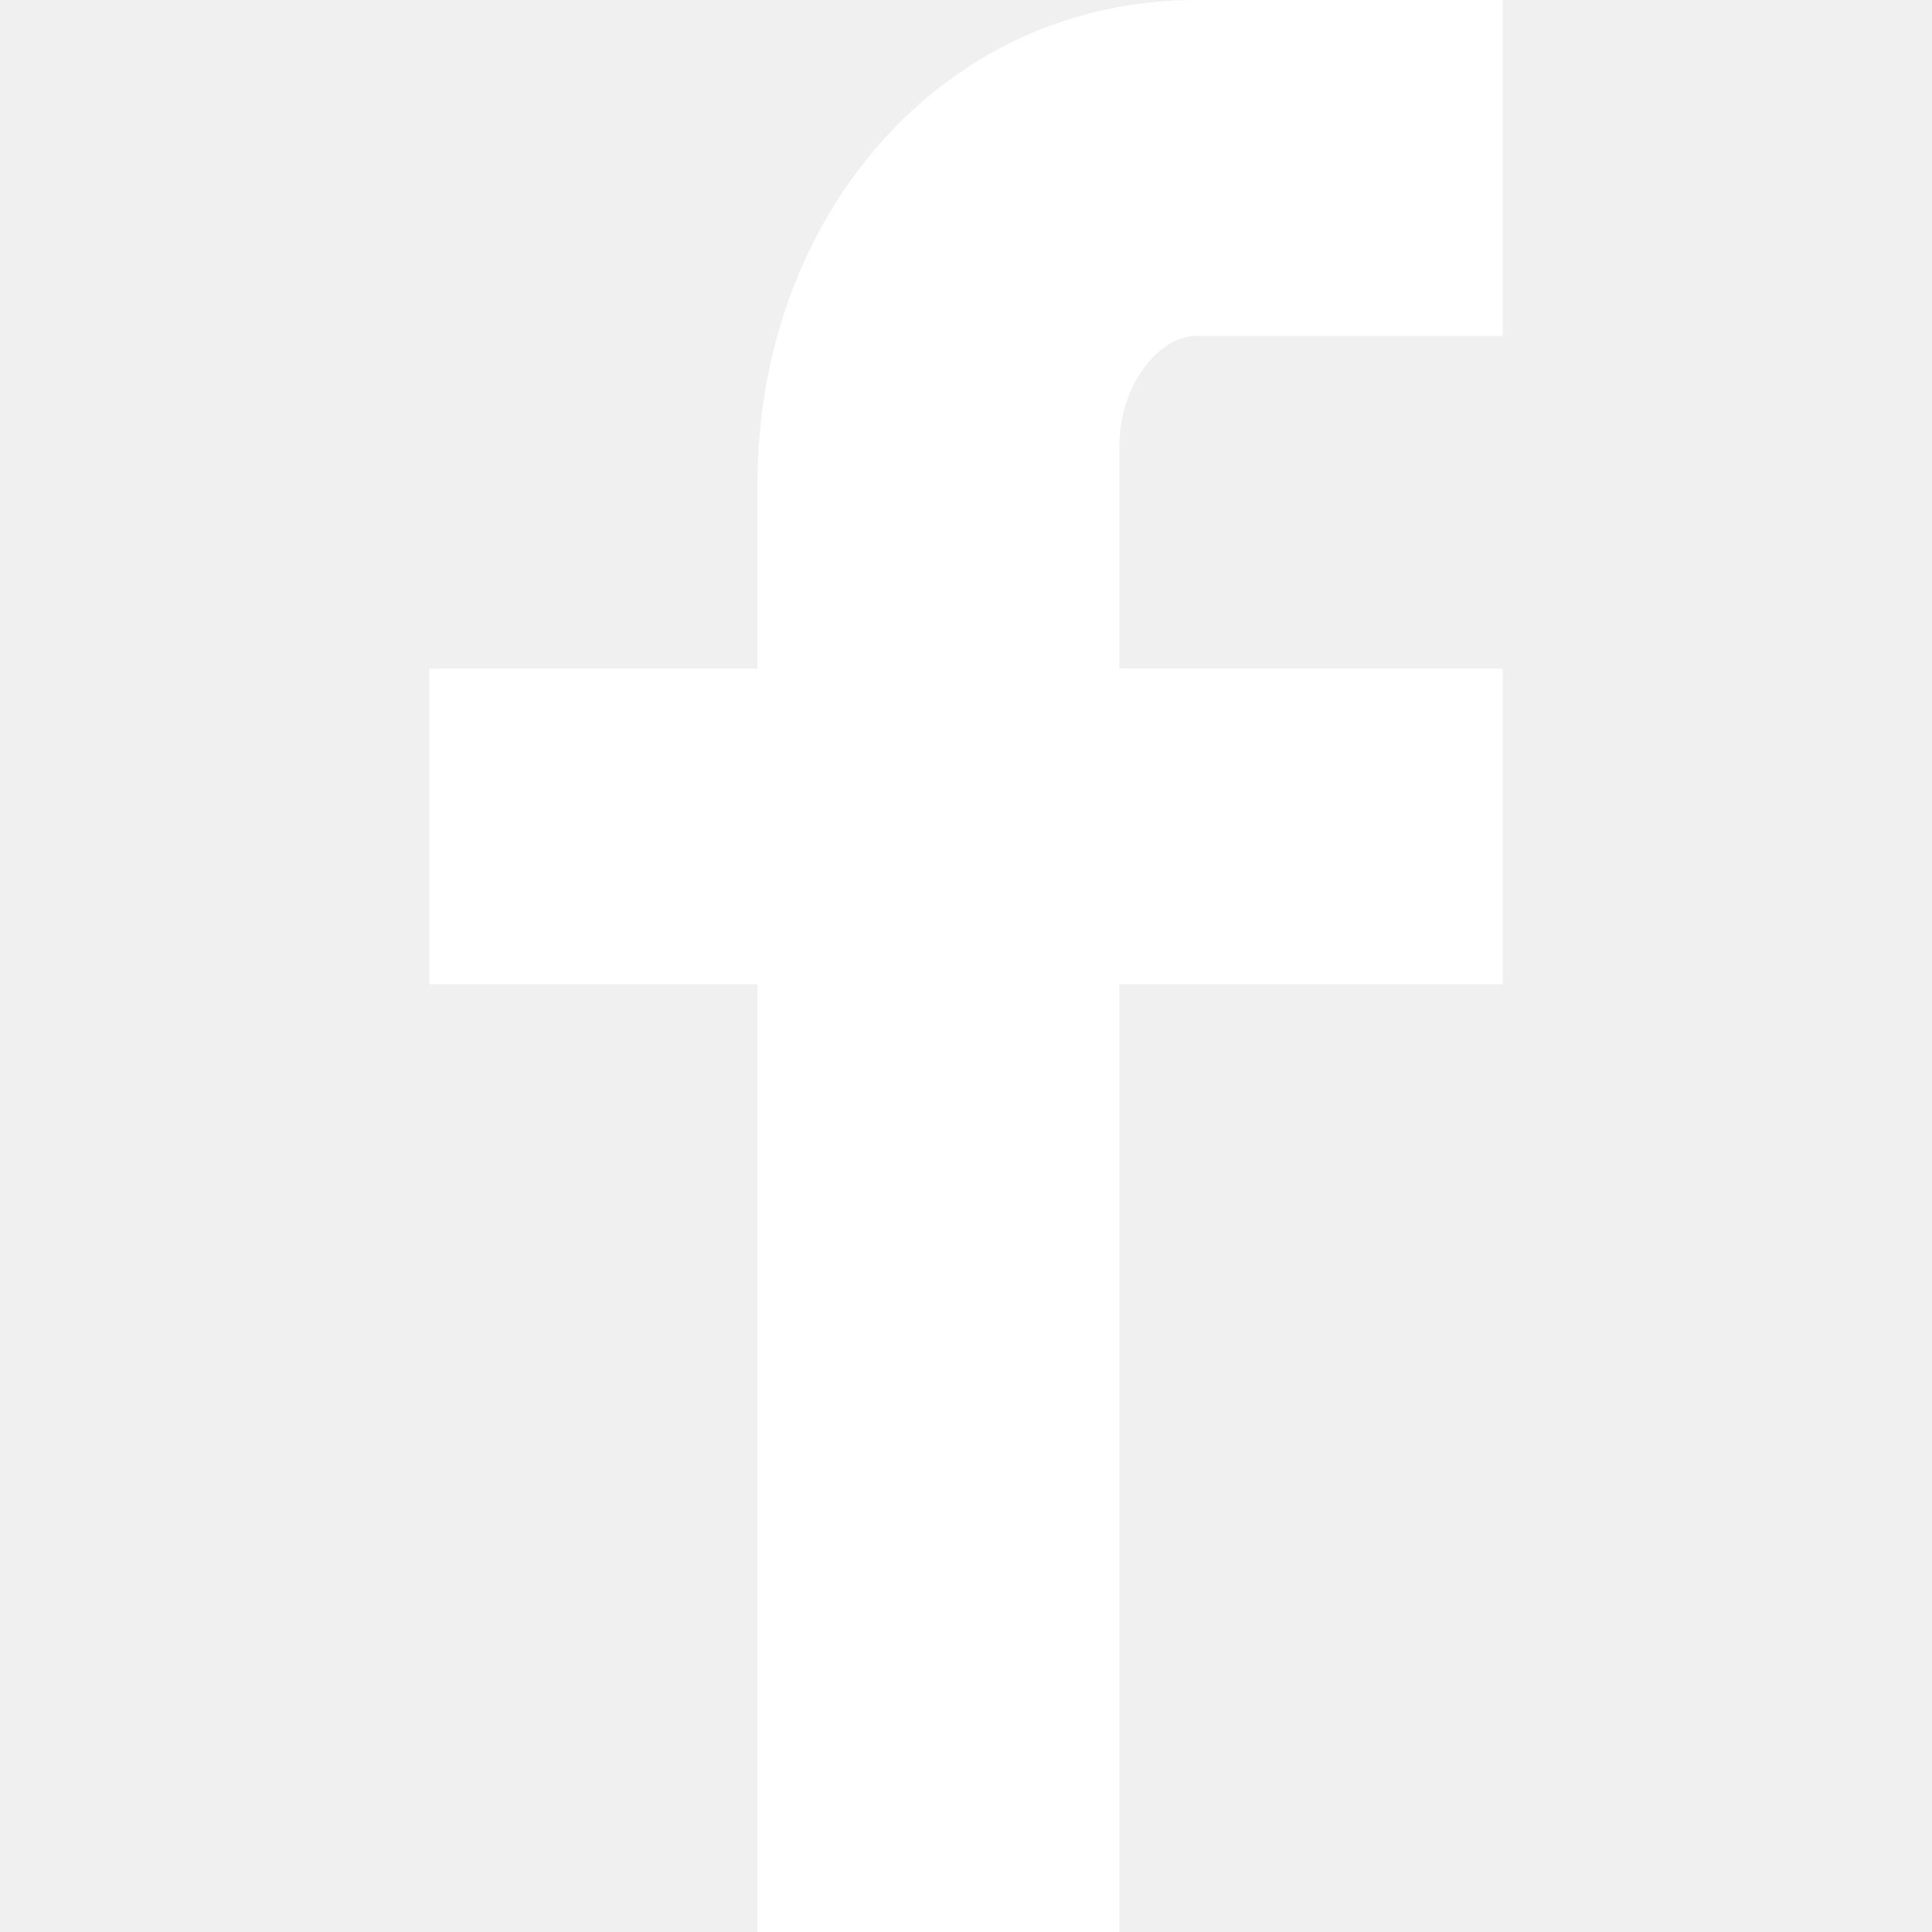
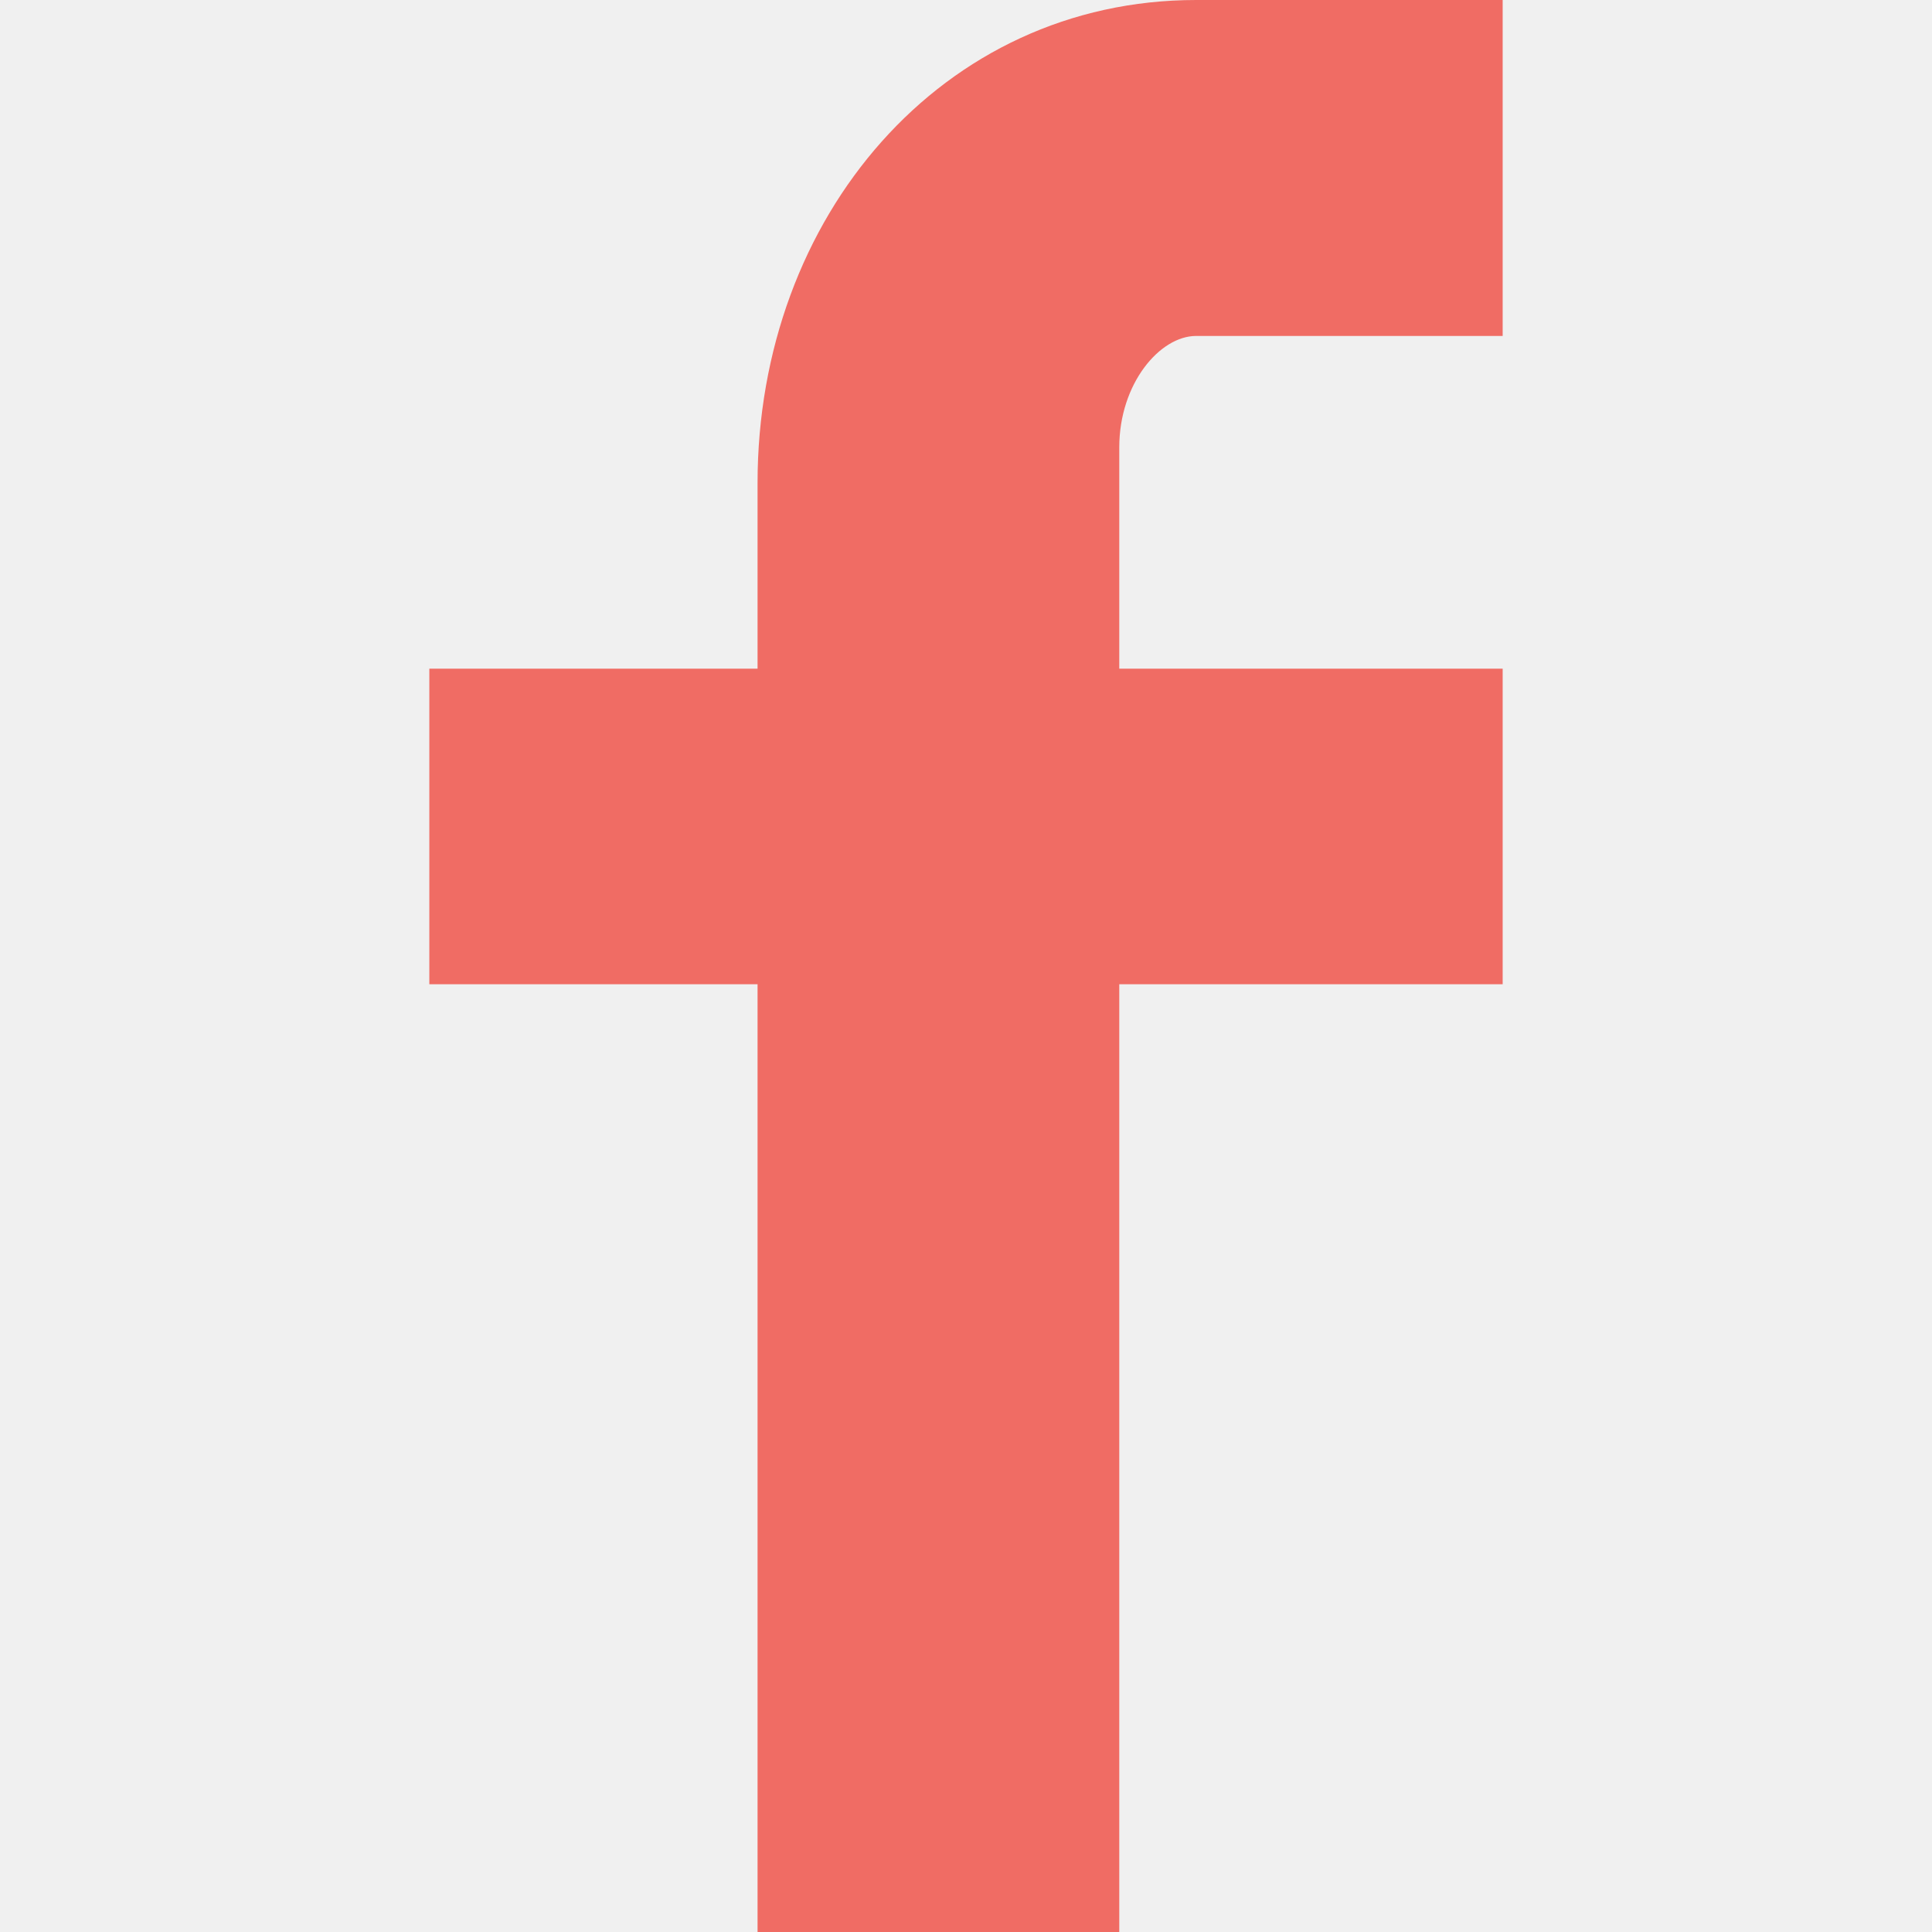
<svg xmlns="http://www.w3.org/2000/svg" viewBox="0 0 50 90" width="14px" height="14px">
-   <g fill="#ffffff" id="All_glyphs" data-name="All glyphs">
+   <g fill="#f06c64" id="All_glyphs" data-name="All glyphs">
    <path d="M50,15.65H35.72c-1.69,0-3.58,2.22-3.58,5.19V31.15H50v14.7H32.14V90H15.29V45.85H0V31.15H15.29V22.5C15.29,10.09,23.9,0,35.72,0H50Z" />
  </g>
</svg>
